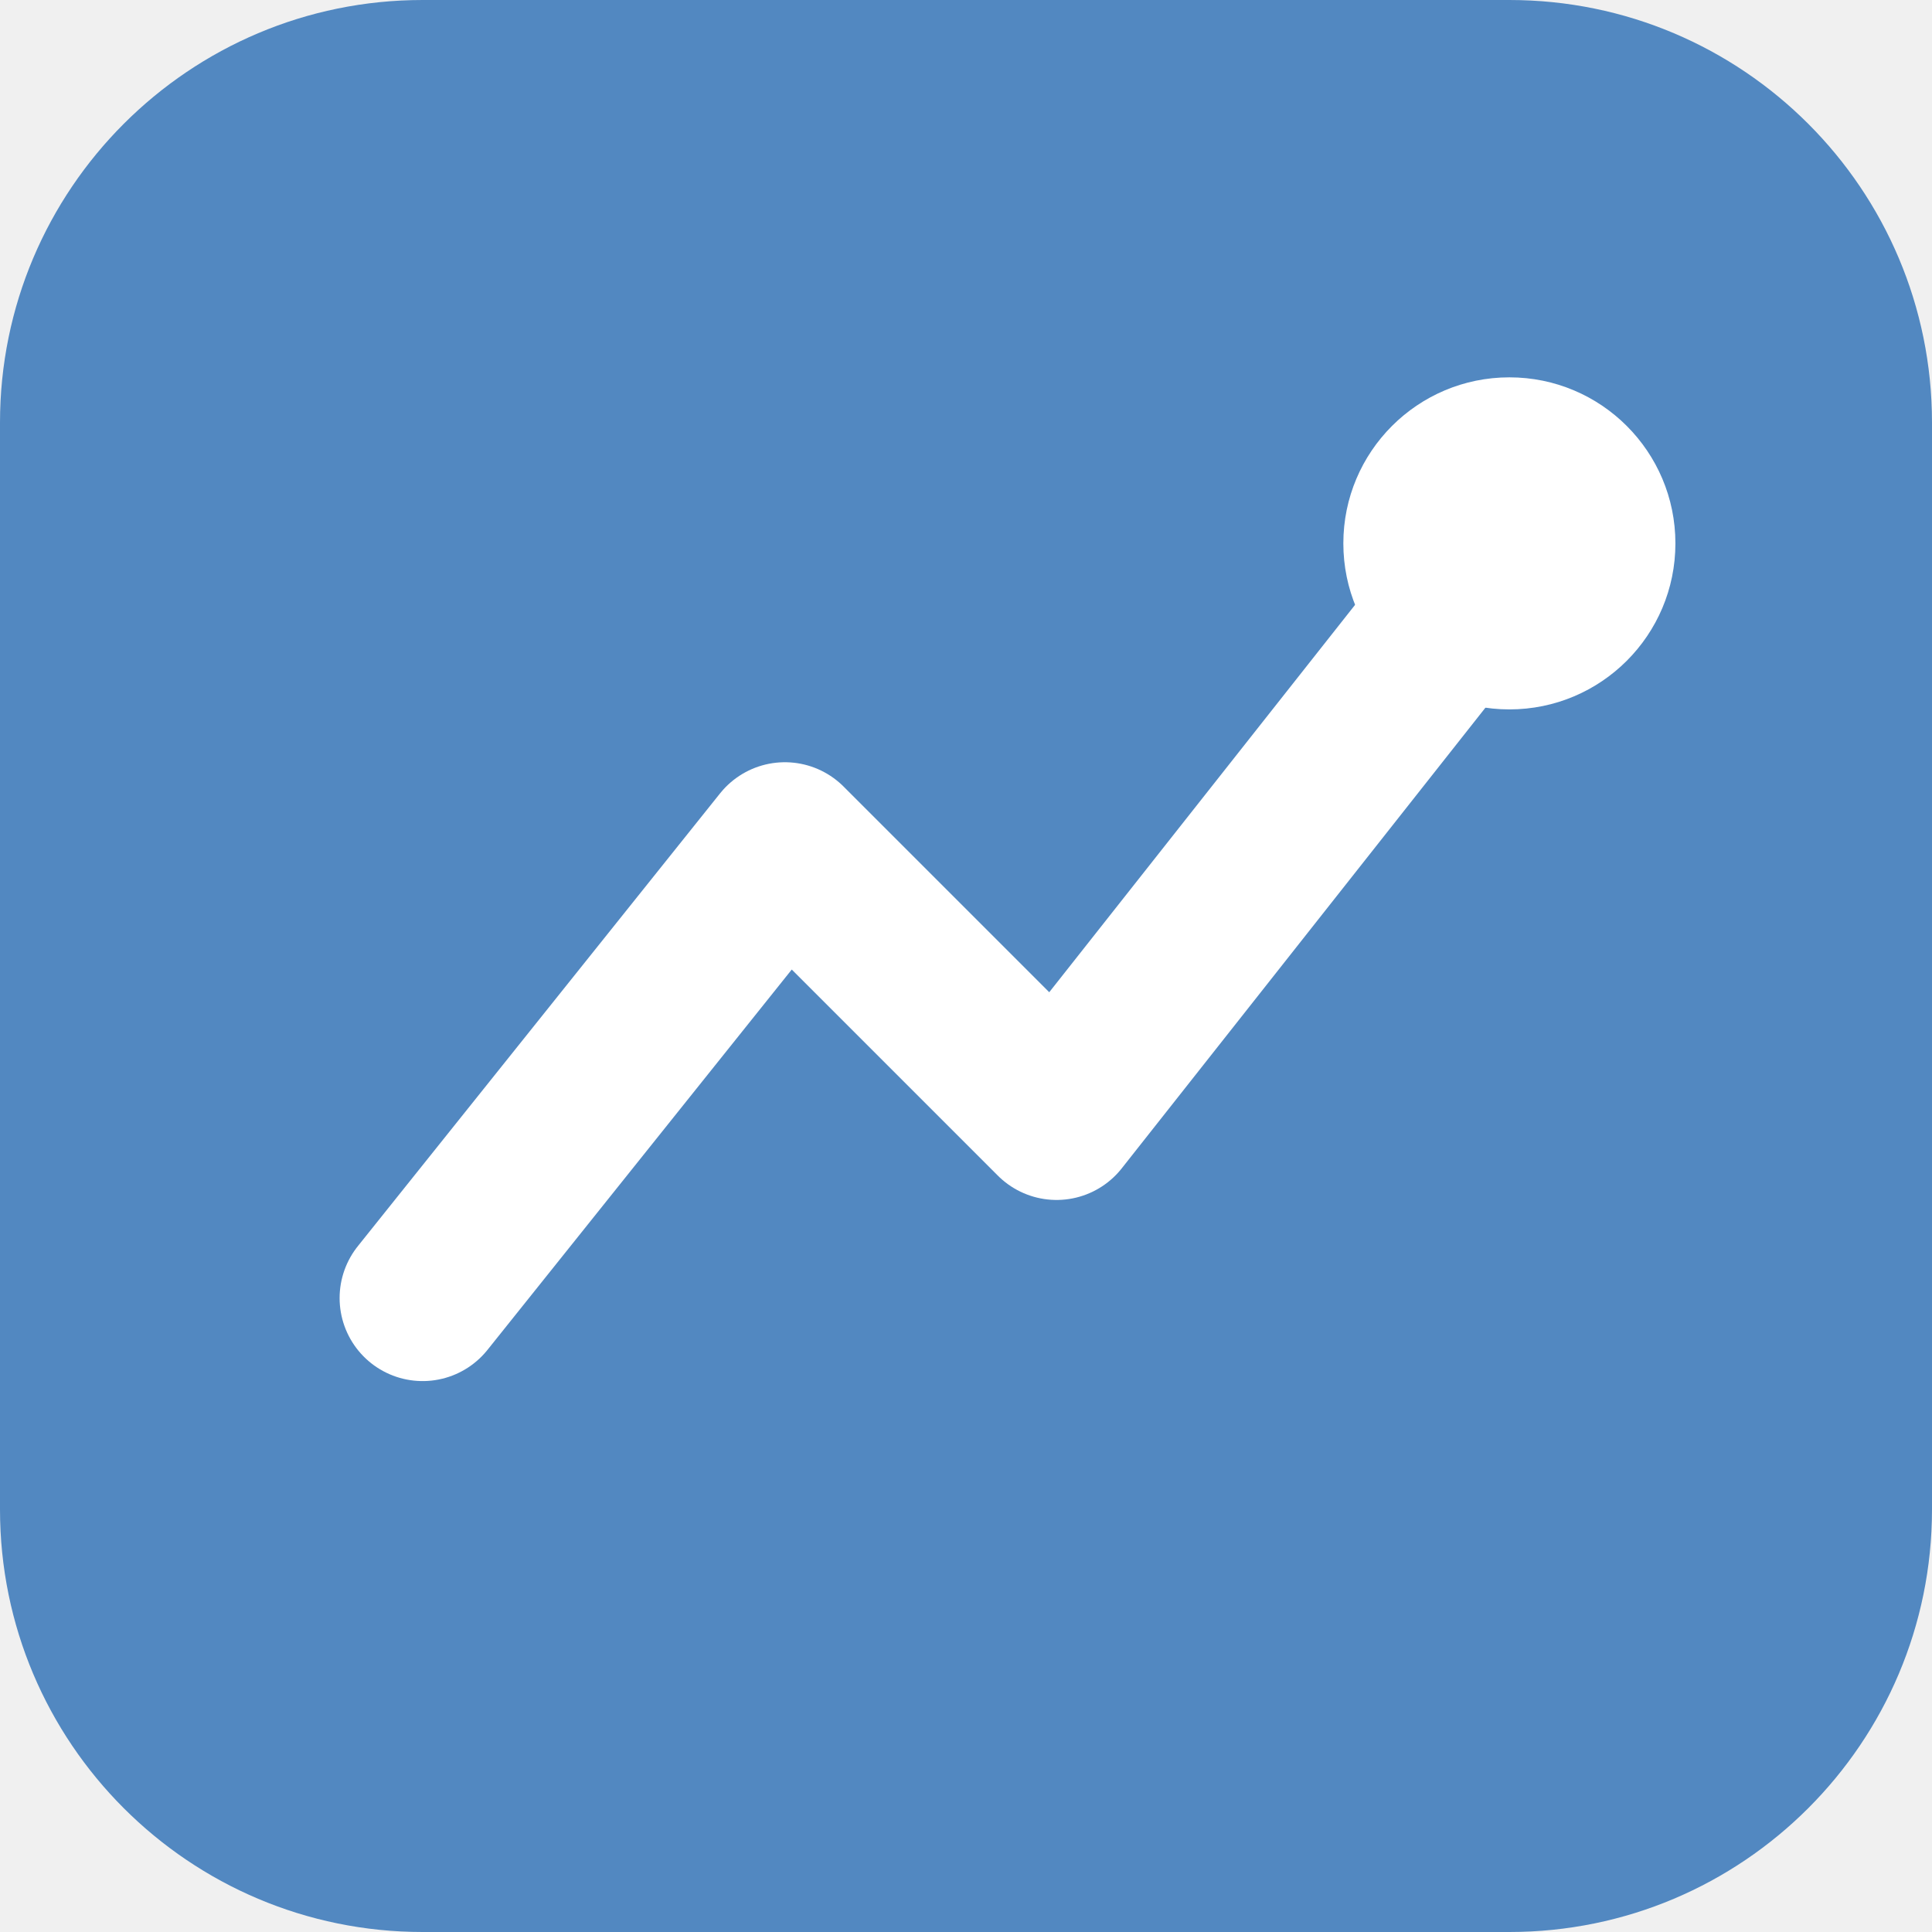
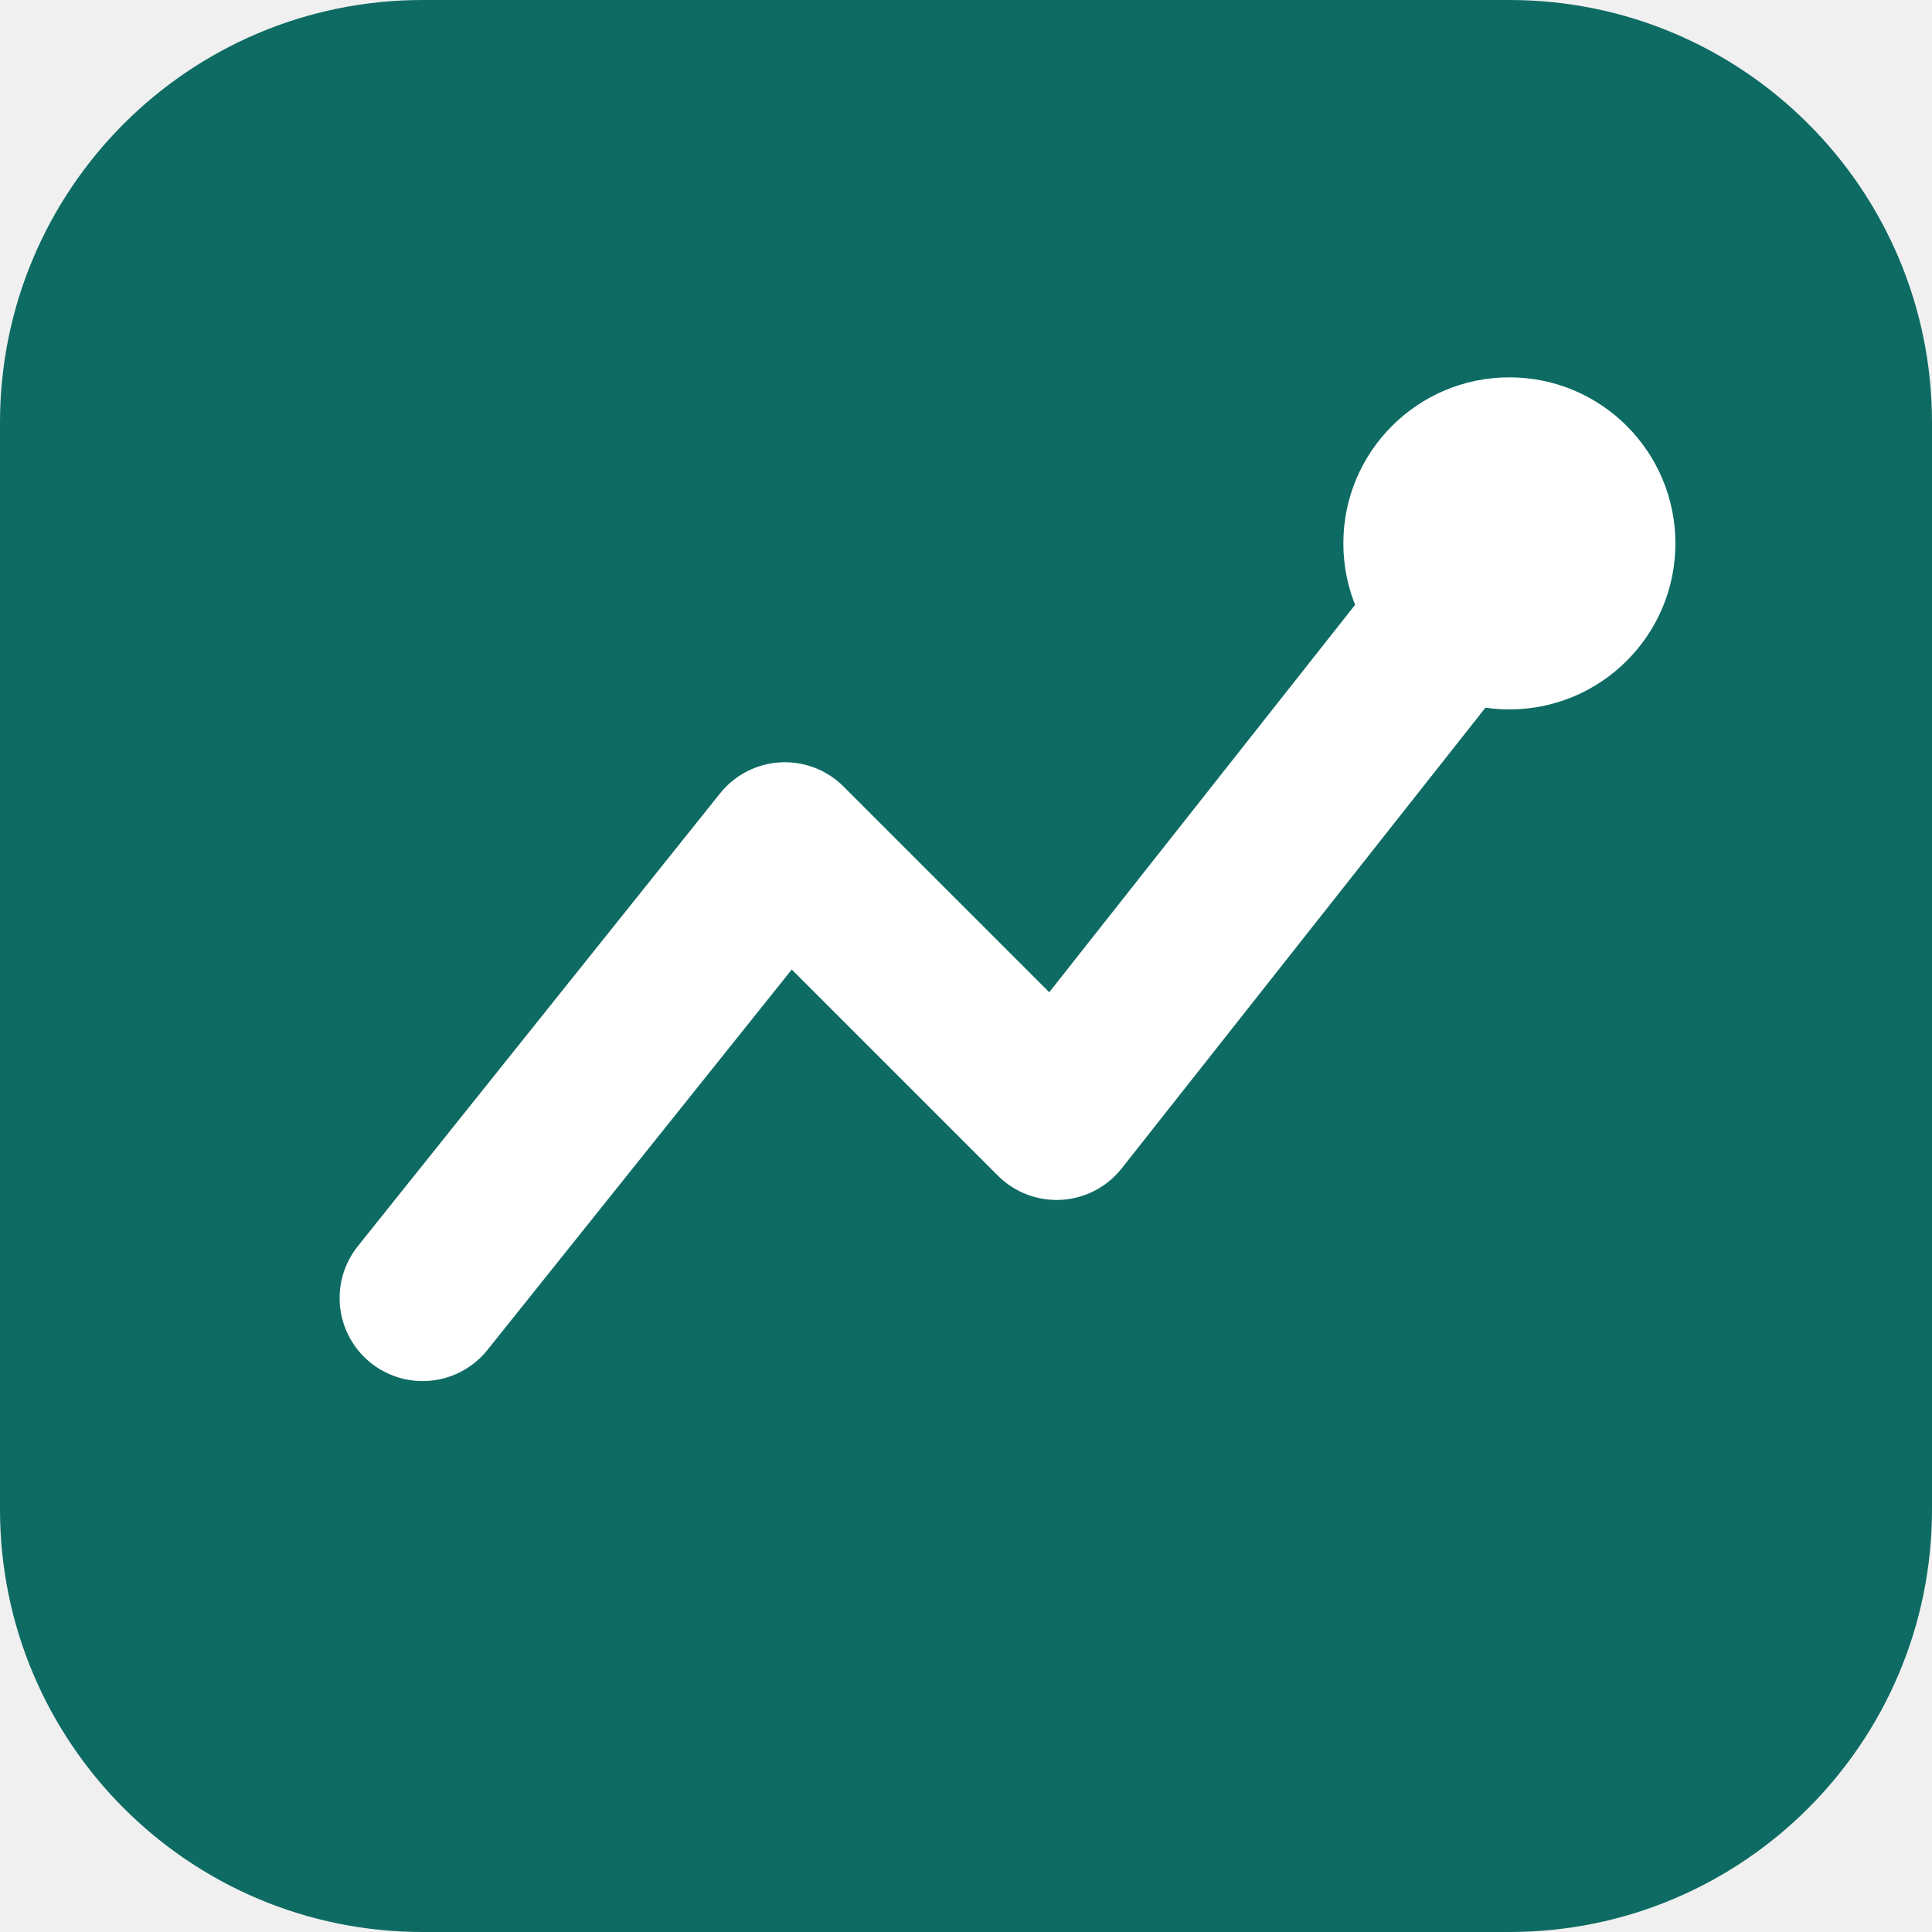
<svg xmlns="http://www.w3.org/2000/svg" viewBox="0 0 32 32">
-   <rect width="32" height="32" rx="7" fill="#5288c1" />
+   <rect width="32" height="32" rx="7" fill="#0d6b63" />
  <path d="M7 21.5 13 14l4.5 4.5L25 9" fill="none" stroke="#fff" stroke-width="2.75" stroke-linecap="round" stroke-linejoin="round" />
  <circle cx="25" cy="9" r="2.75" fill="#fff" />
</svg>
